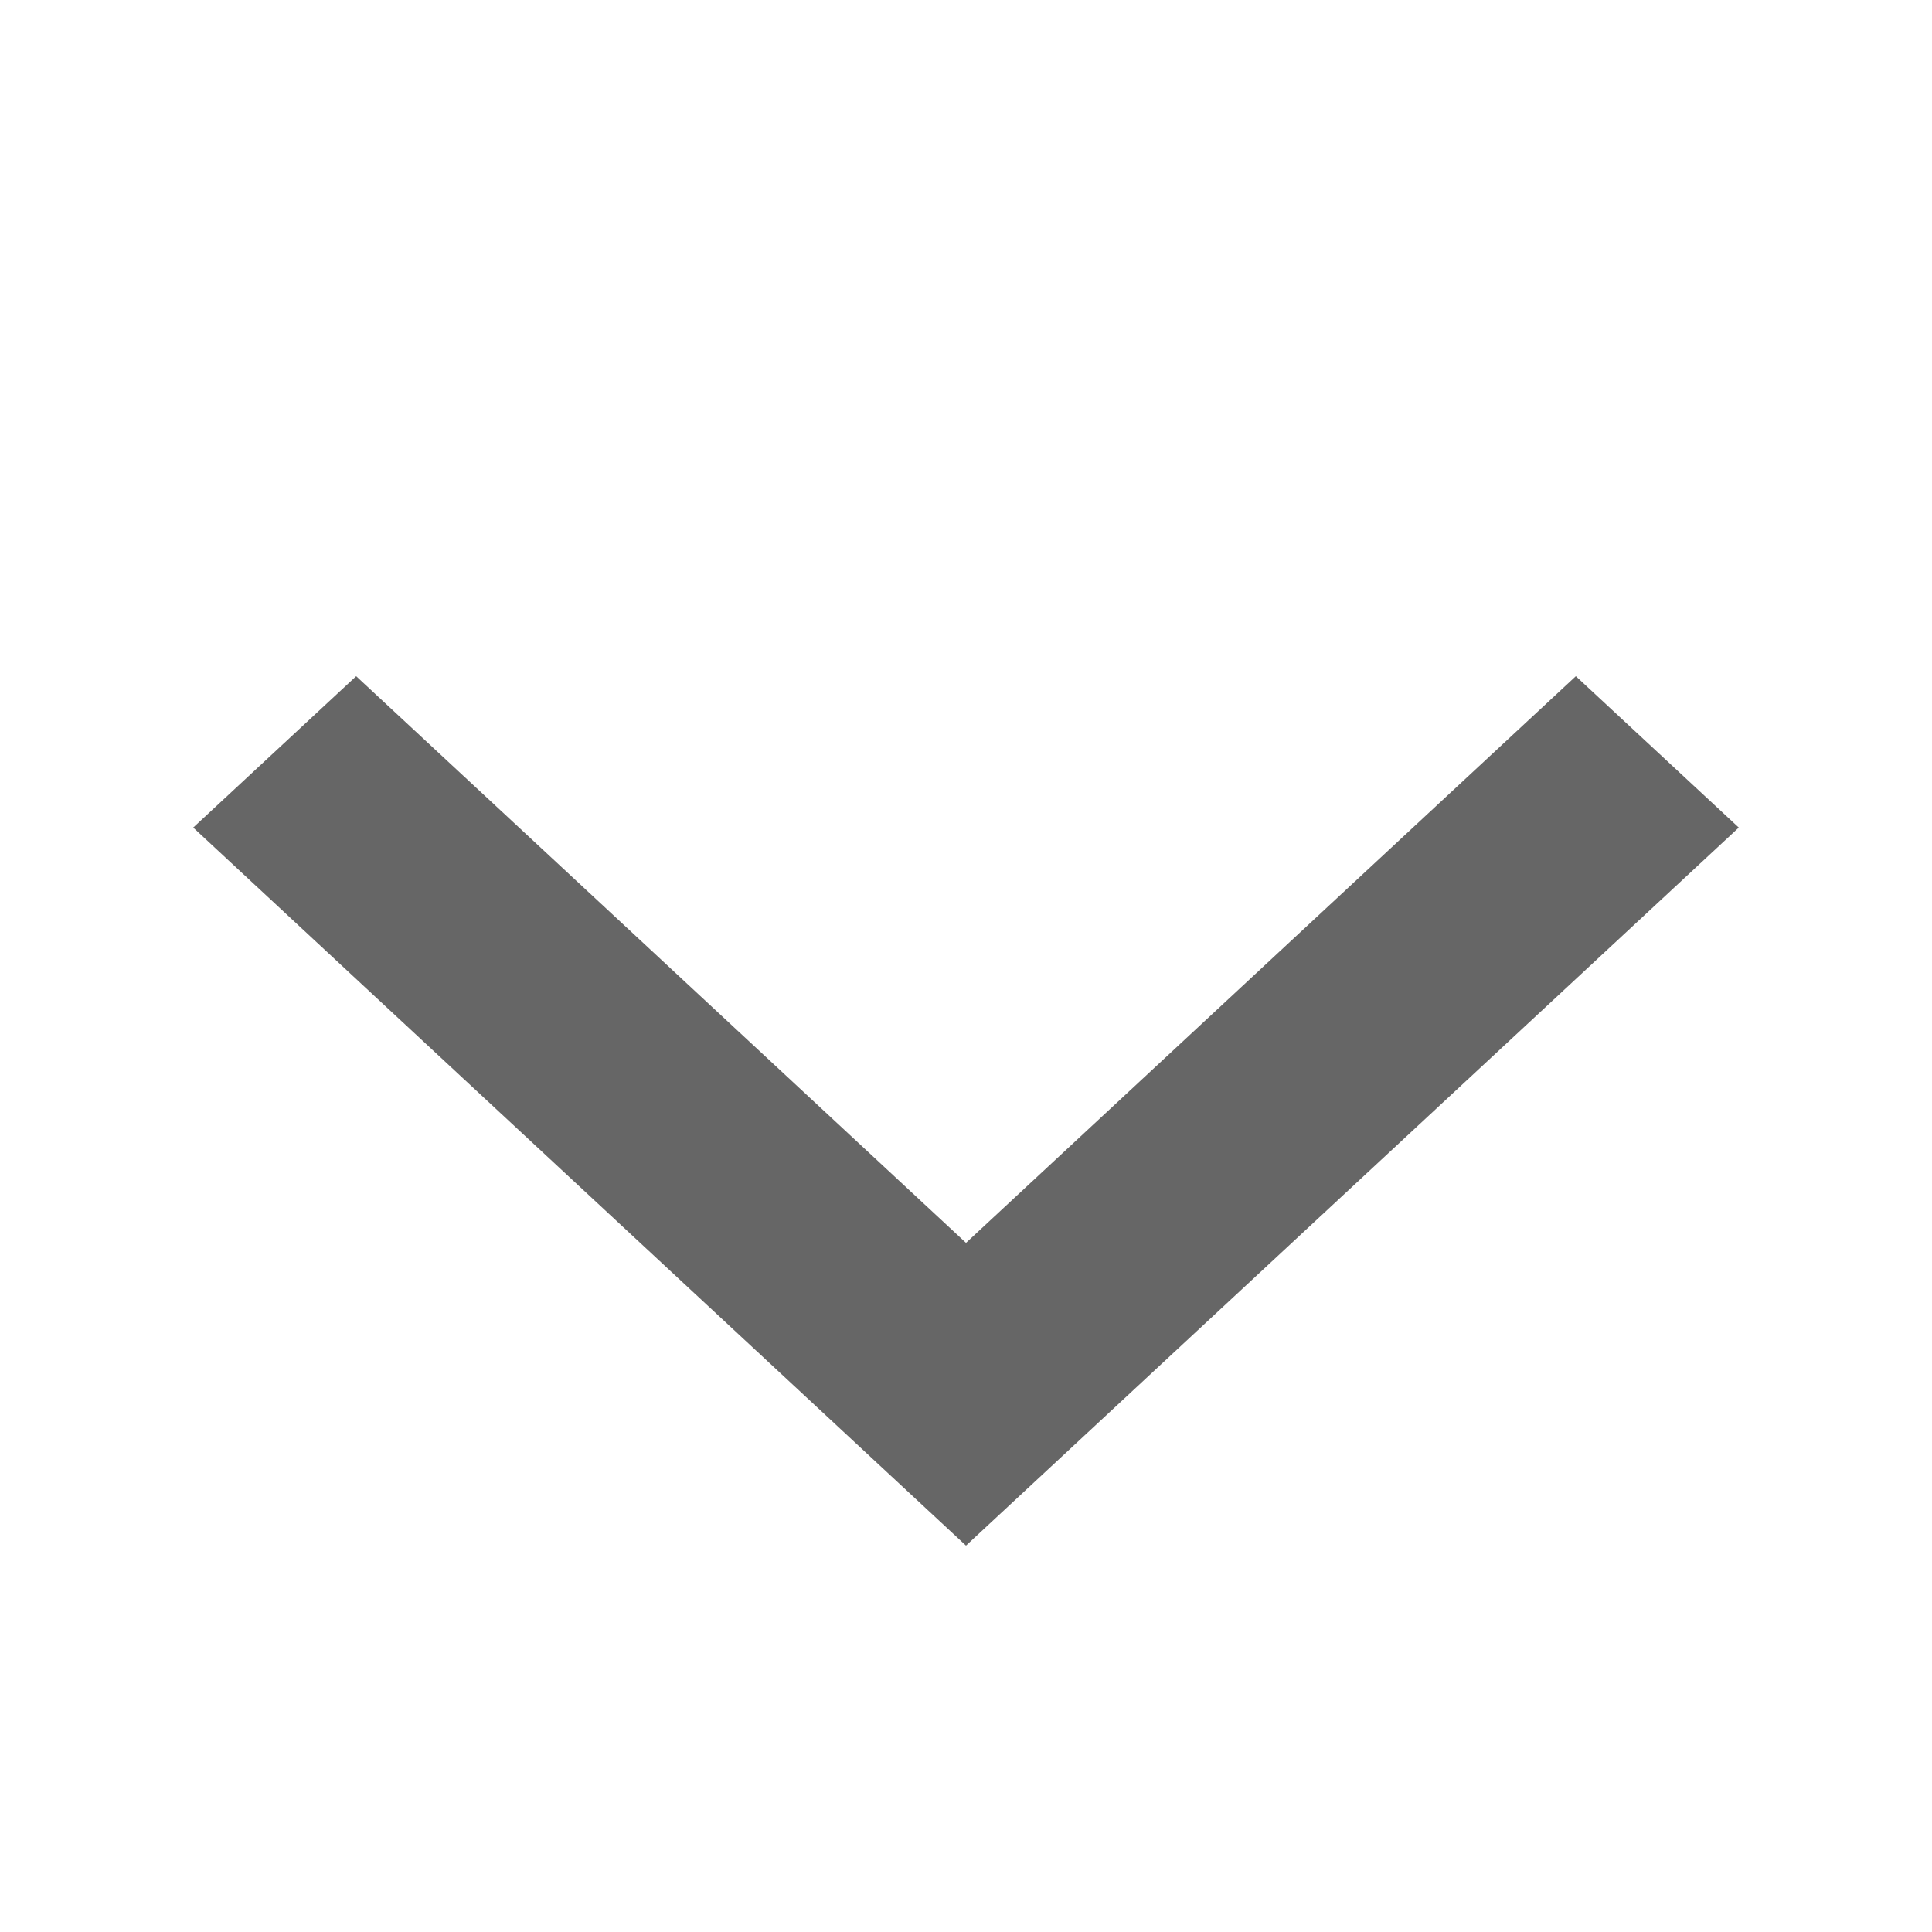
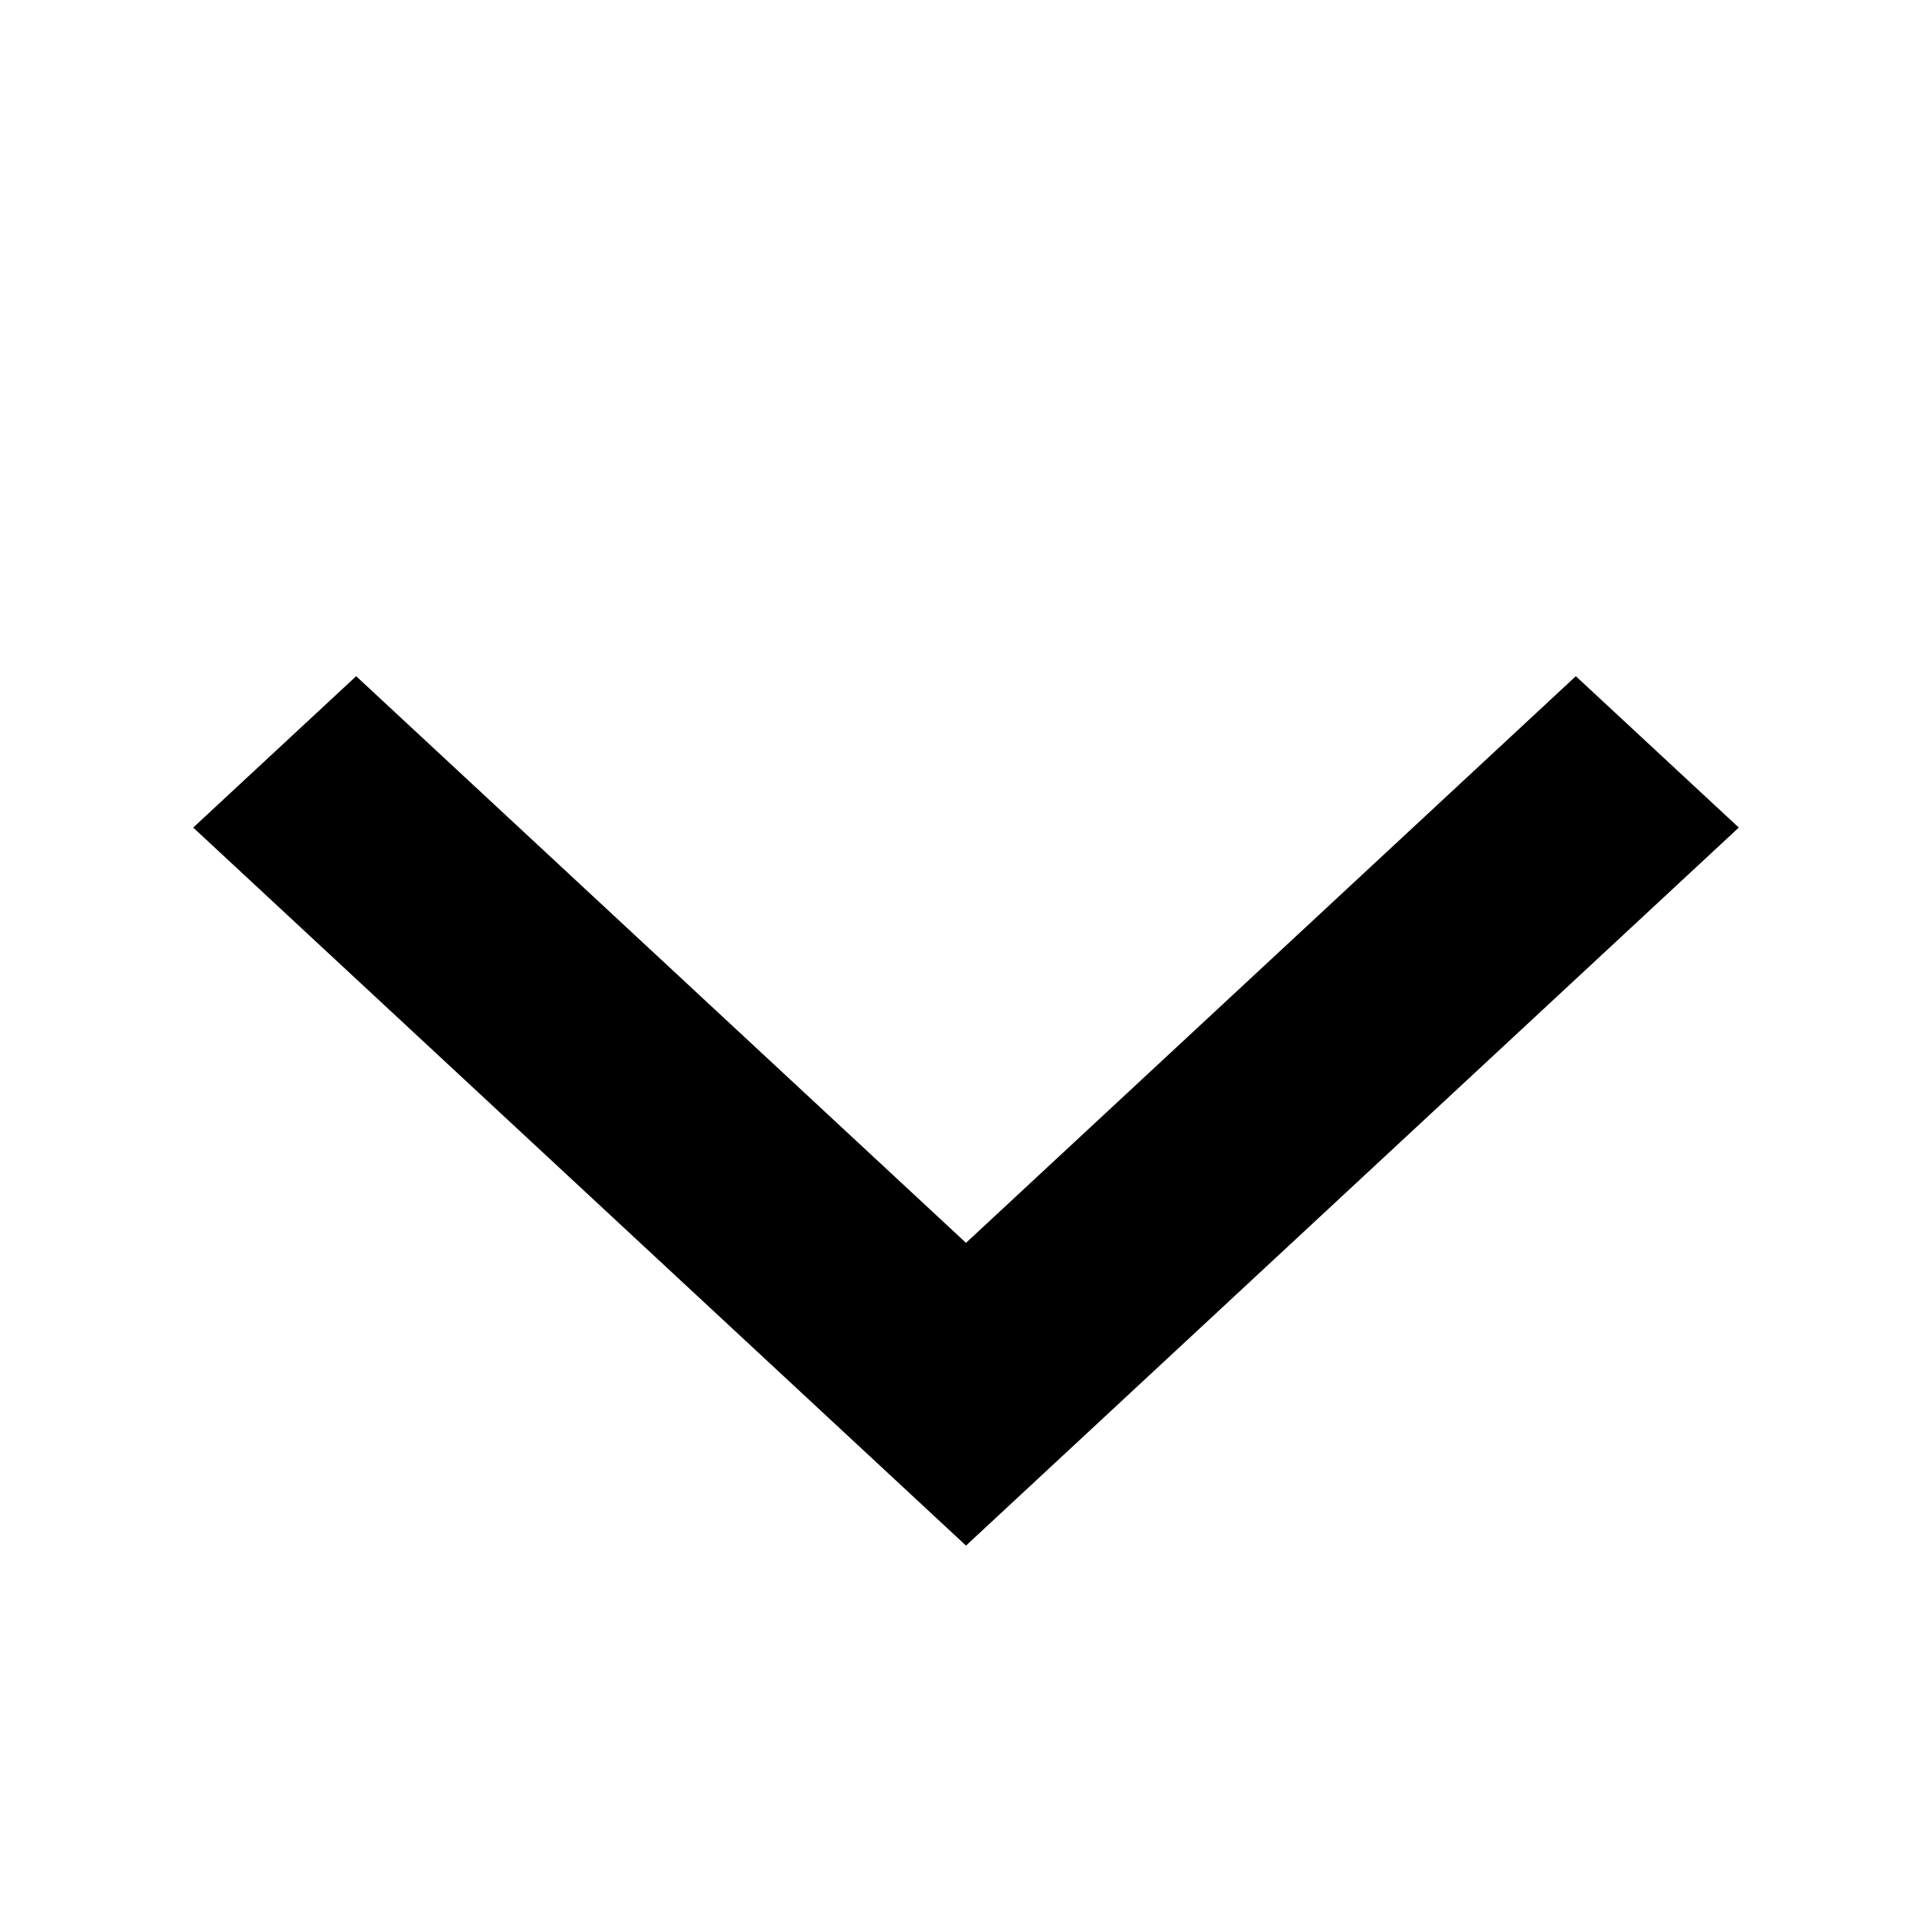
- <svg xmlns="http://www.w3.org/2000/svg" width="20" height="20" viewBox="0 0 20 20" fill="none">
-   <path fill-rule="evenodd" clip-rule="evenodd" d="M2 8.567L3.687 7L10 12.866L16.313 7L18 8.567L10 16L2 8.567Z" fill="#666666" />
+ <svg xmlns="http://www.w3.org/2000/svg" width="20" height="20" viewBox="0 0 20 20" fill="current">
+   <path fill-rule="evenodd" fill="current" clip-rule="evenodd" d="M2 8.567L3.687 7L10 12.866L16.313 7L18 8.567L10 16L2 8.567Z" />
</svg>
